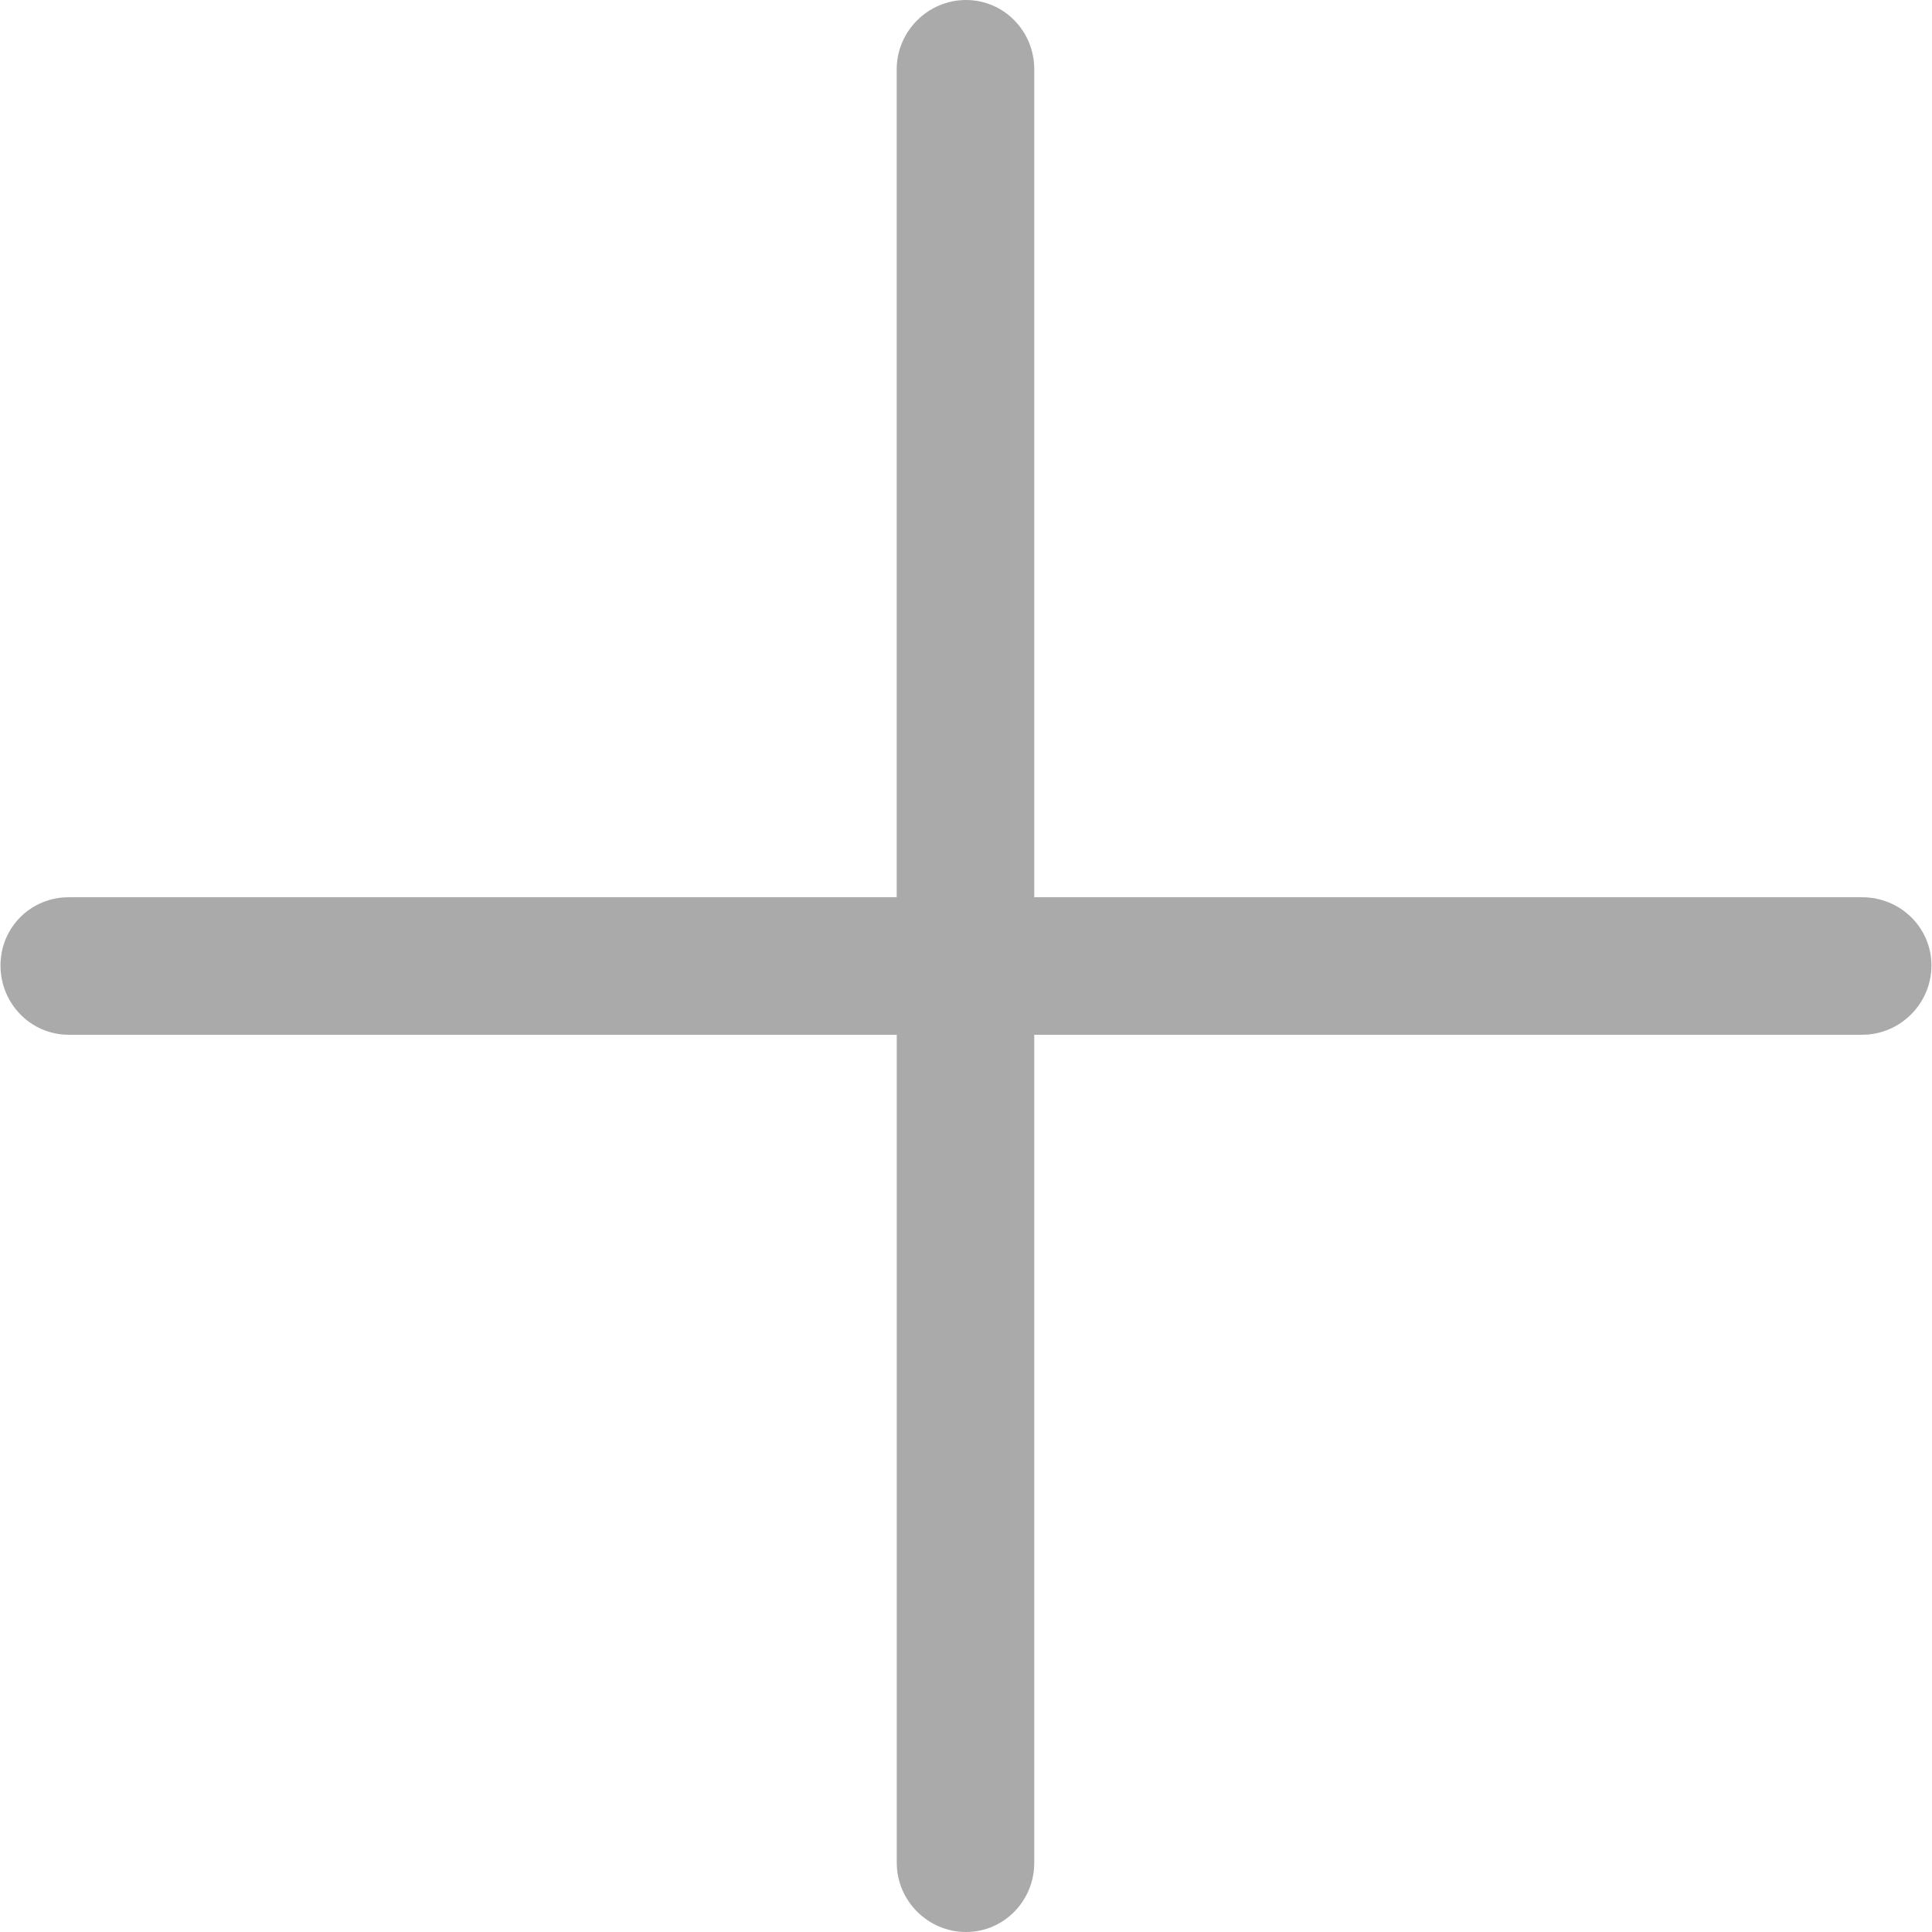
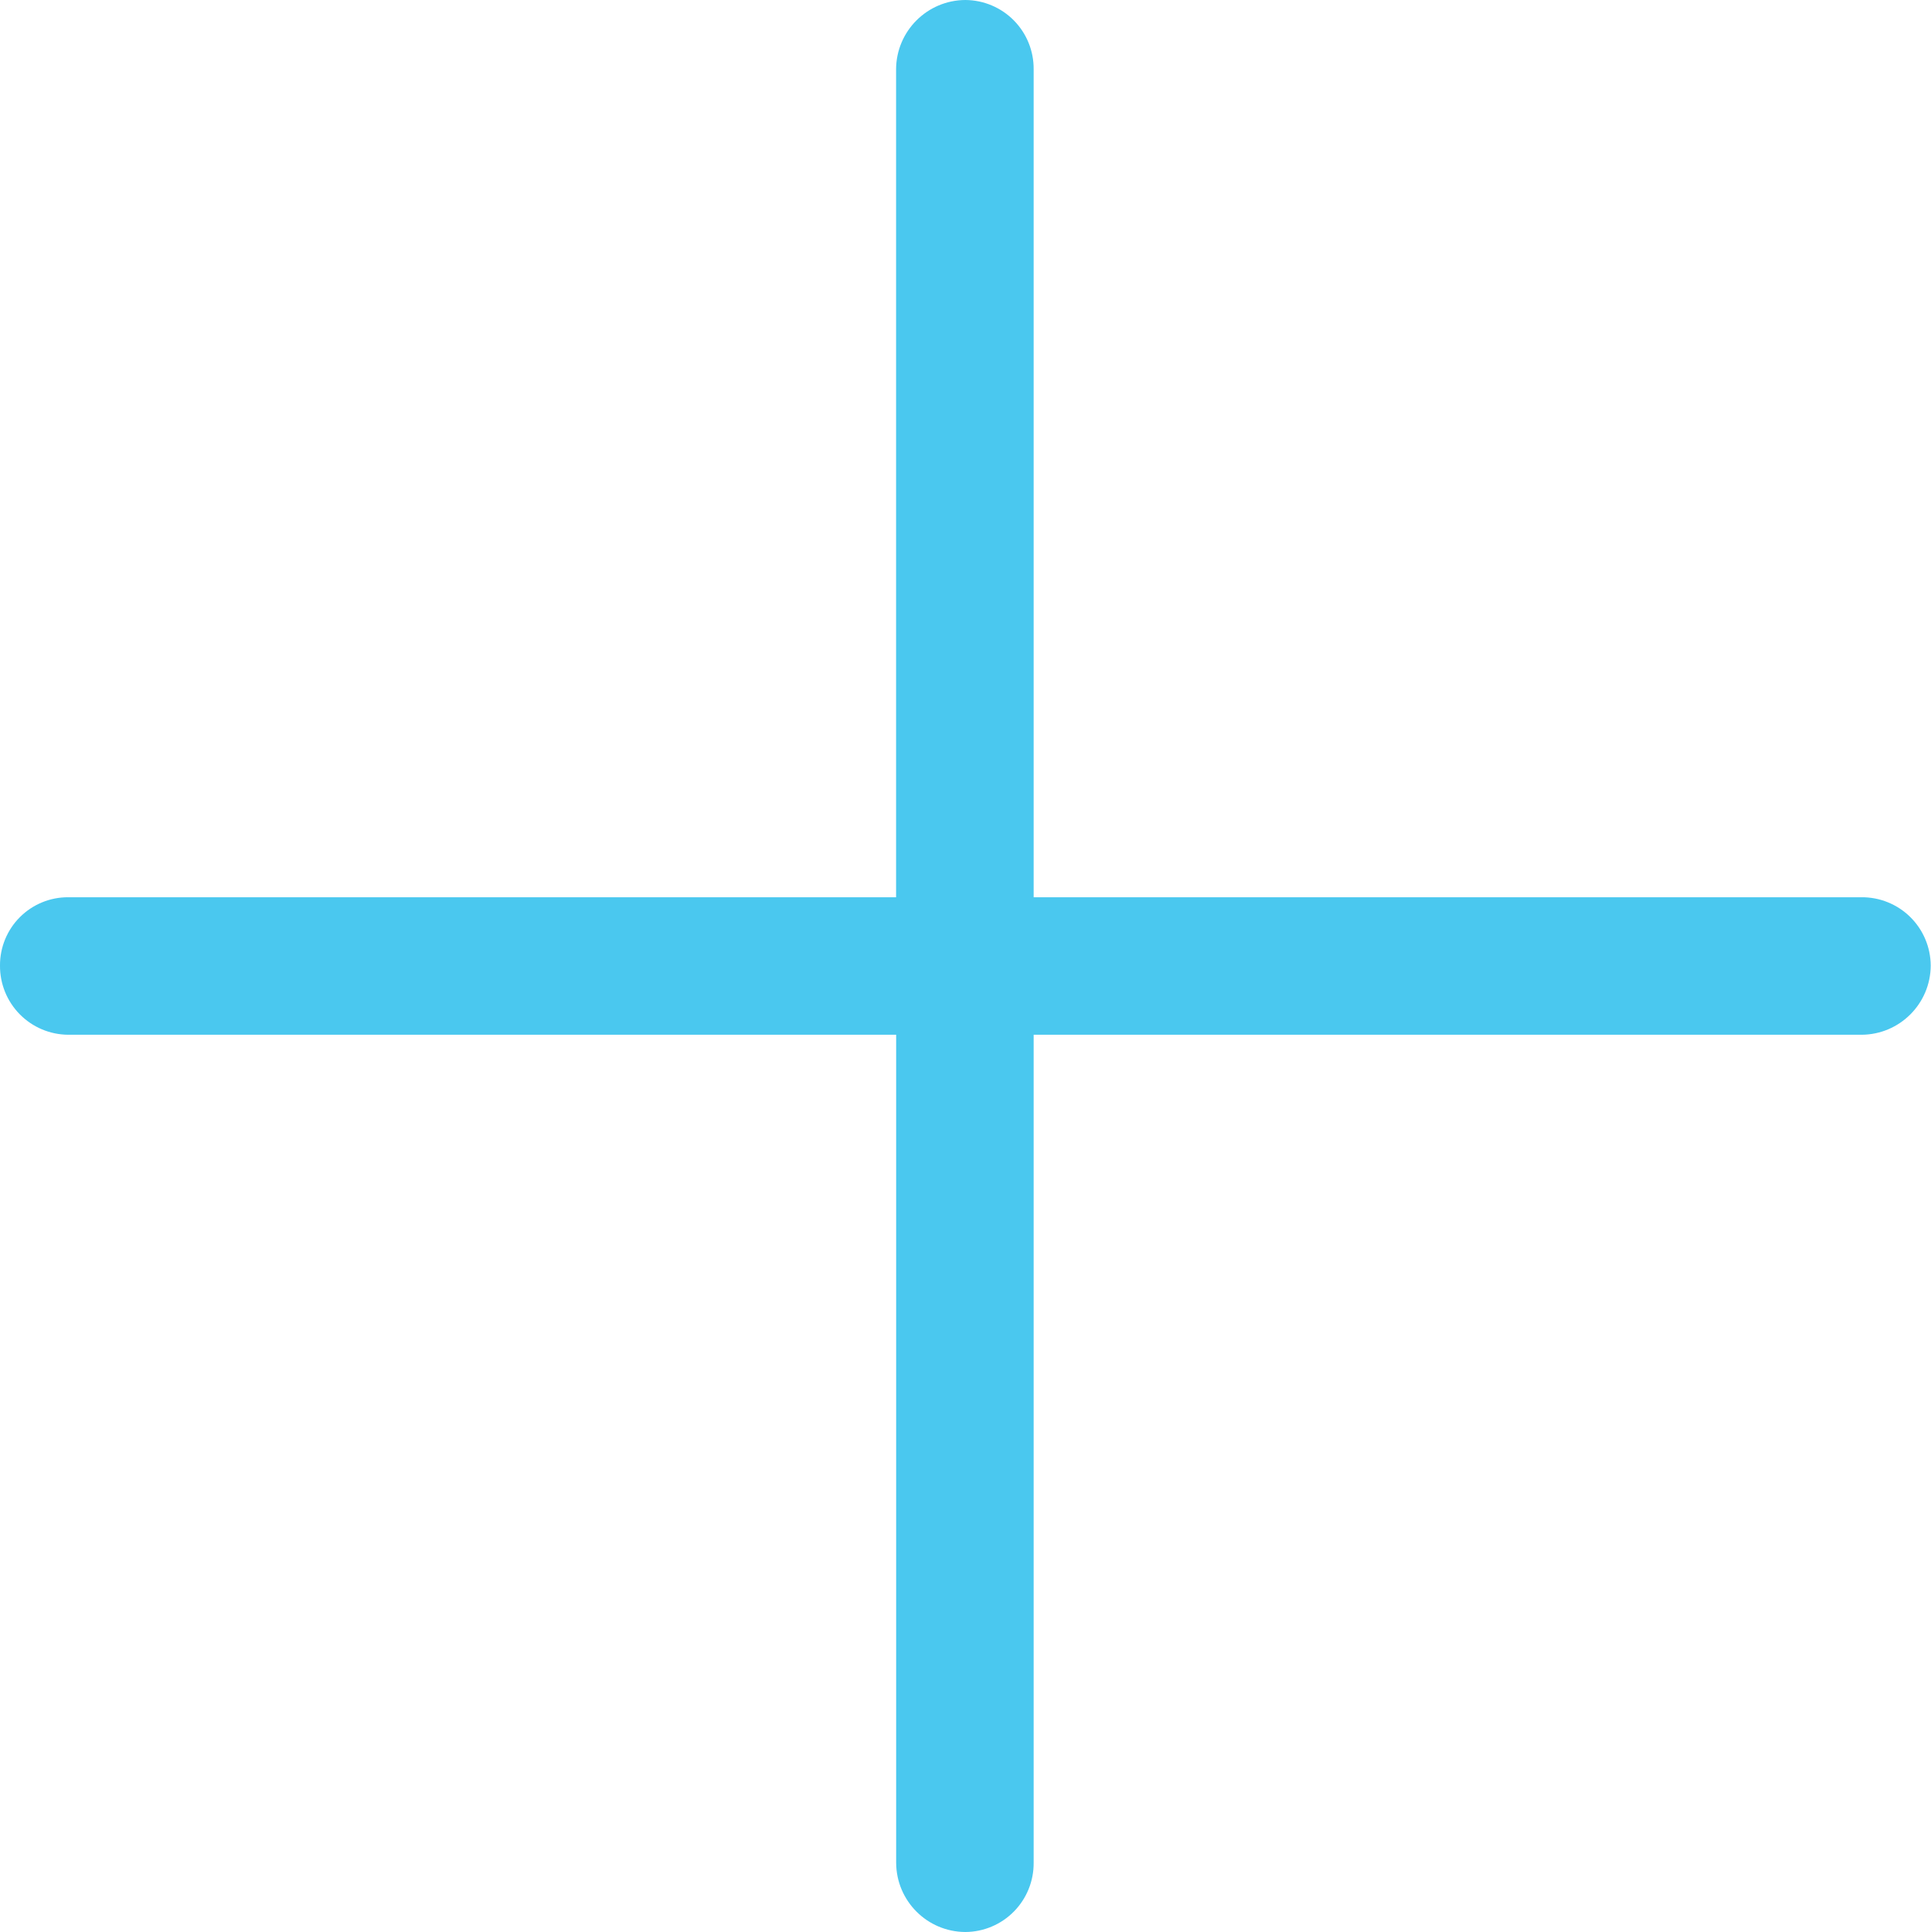
- <svg xmlns="http://www.w3.org/2000/svg" version="1.1" id="Capa_1" x="0px" y="0px" viewBox="0 0 31.444 31.444" style="enable-background:new 0 0 31.444 31.444;" xml:space="preserve" width="512px" height="512px">
-   <path d="M1.119,16.841c-0.619,0-1.111-0.508-1.111-1.127c0-0.619,0.492-1.111,1.111-1.111h13.475V1.127  C14.595,0.508,15.103,0,15.722,0c0.619,0,1.111,0.508,1.111,1.127v13.476h13.475c0.619,0,1.127,0.492,1.127,1.111  c0,0.619-0.508,1.127-1.127,1.127H16.833v13.476c0,0.619-0.492,1.127-1.111,1.127c-0.619,0-1.127-0.508-1.127-1.127V16.841H1.119z" fill="#aaaaaa" />
-   <g>
- </g>
-   <g>
- </g>
-   <g>
- </g>
-   <g>
- </g>
-   <g>
- </g>
-   <g>
- </g>
-   <g>
- </g>
-   <g>
- </g>
-   <g>
- </g>
-   <g>
- </g>
-   <g>
- </g>
-   <g>
- </g>
-   <g>
- </g>
-   <g>
- </g>
-   <g>
- </g>
+ <svg xmlns="http://www.w3.org/2000/svg" id="Capa_1" data-name="Capa 1" viewBox="0 0 511.72 512">
+   <defs>
+     <style>.cls-1{fill:#4ac8ef;}</style>
+   </defs>
+   <path class="cls-1" d="M18.22,274.22A18.2,18.2,0,0,1,.13,255.87a18,18,0,0,1,18.09-18.09H237.63V18.35A18.45,18.45,0,0,1,256,0a18.2,18.2,0,0,1,18.09,18.35V237.78H493.5a18.2,18.2,0,0,1,18.35,18.09,18.42,18.42,0,0,1-18.35,18.35H274.09V493.65A18.2,18.2,0,0,1,256,512a18.42,18.42,0,0,1-18.35-18.35V274.22Z" transform="translate(-0.13)" />
</svg>
